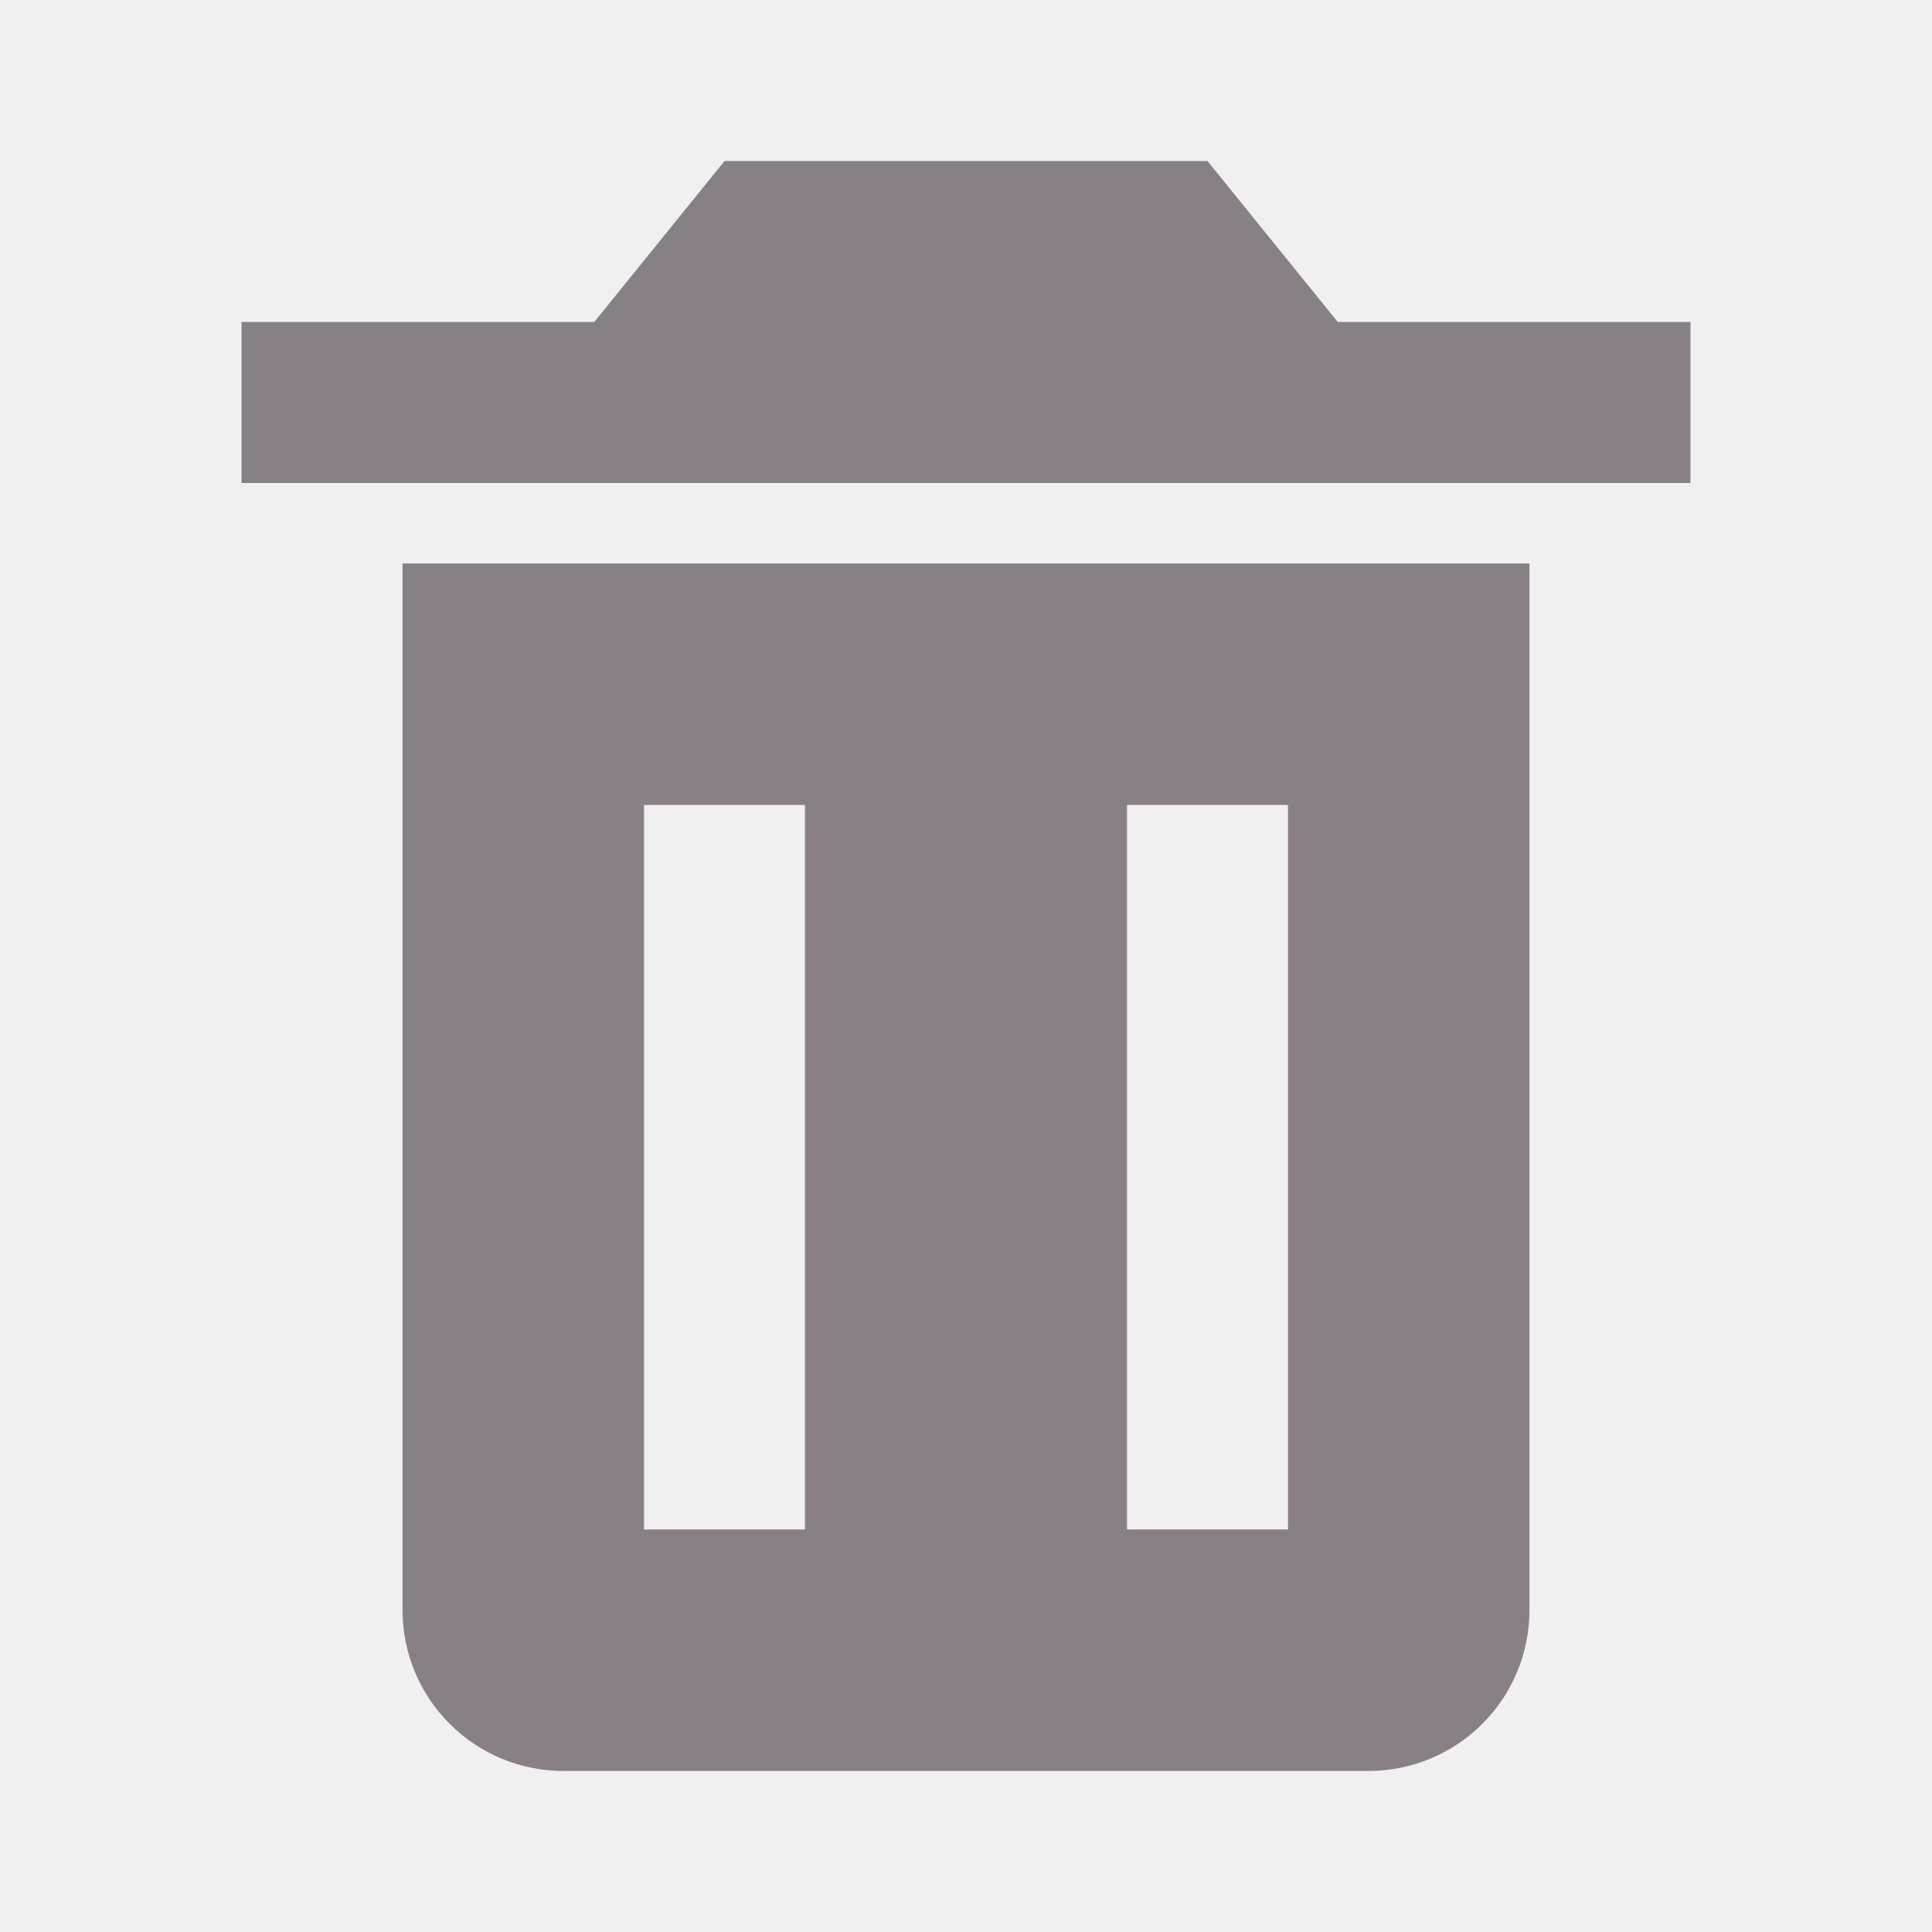
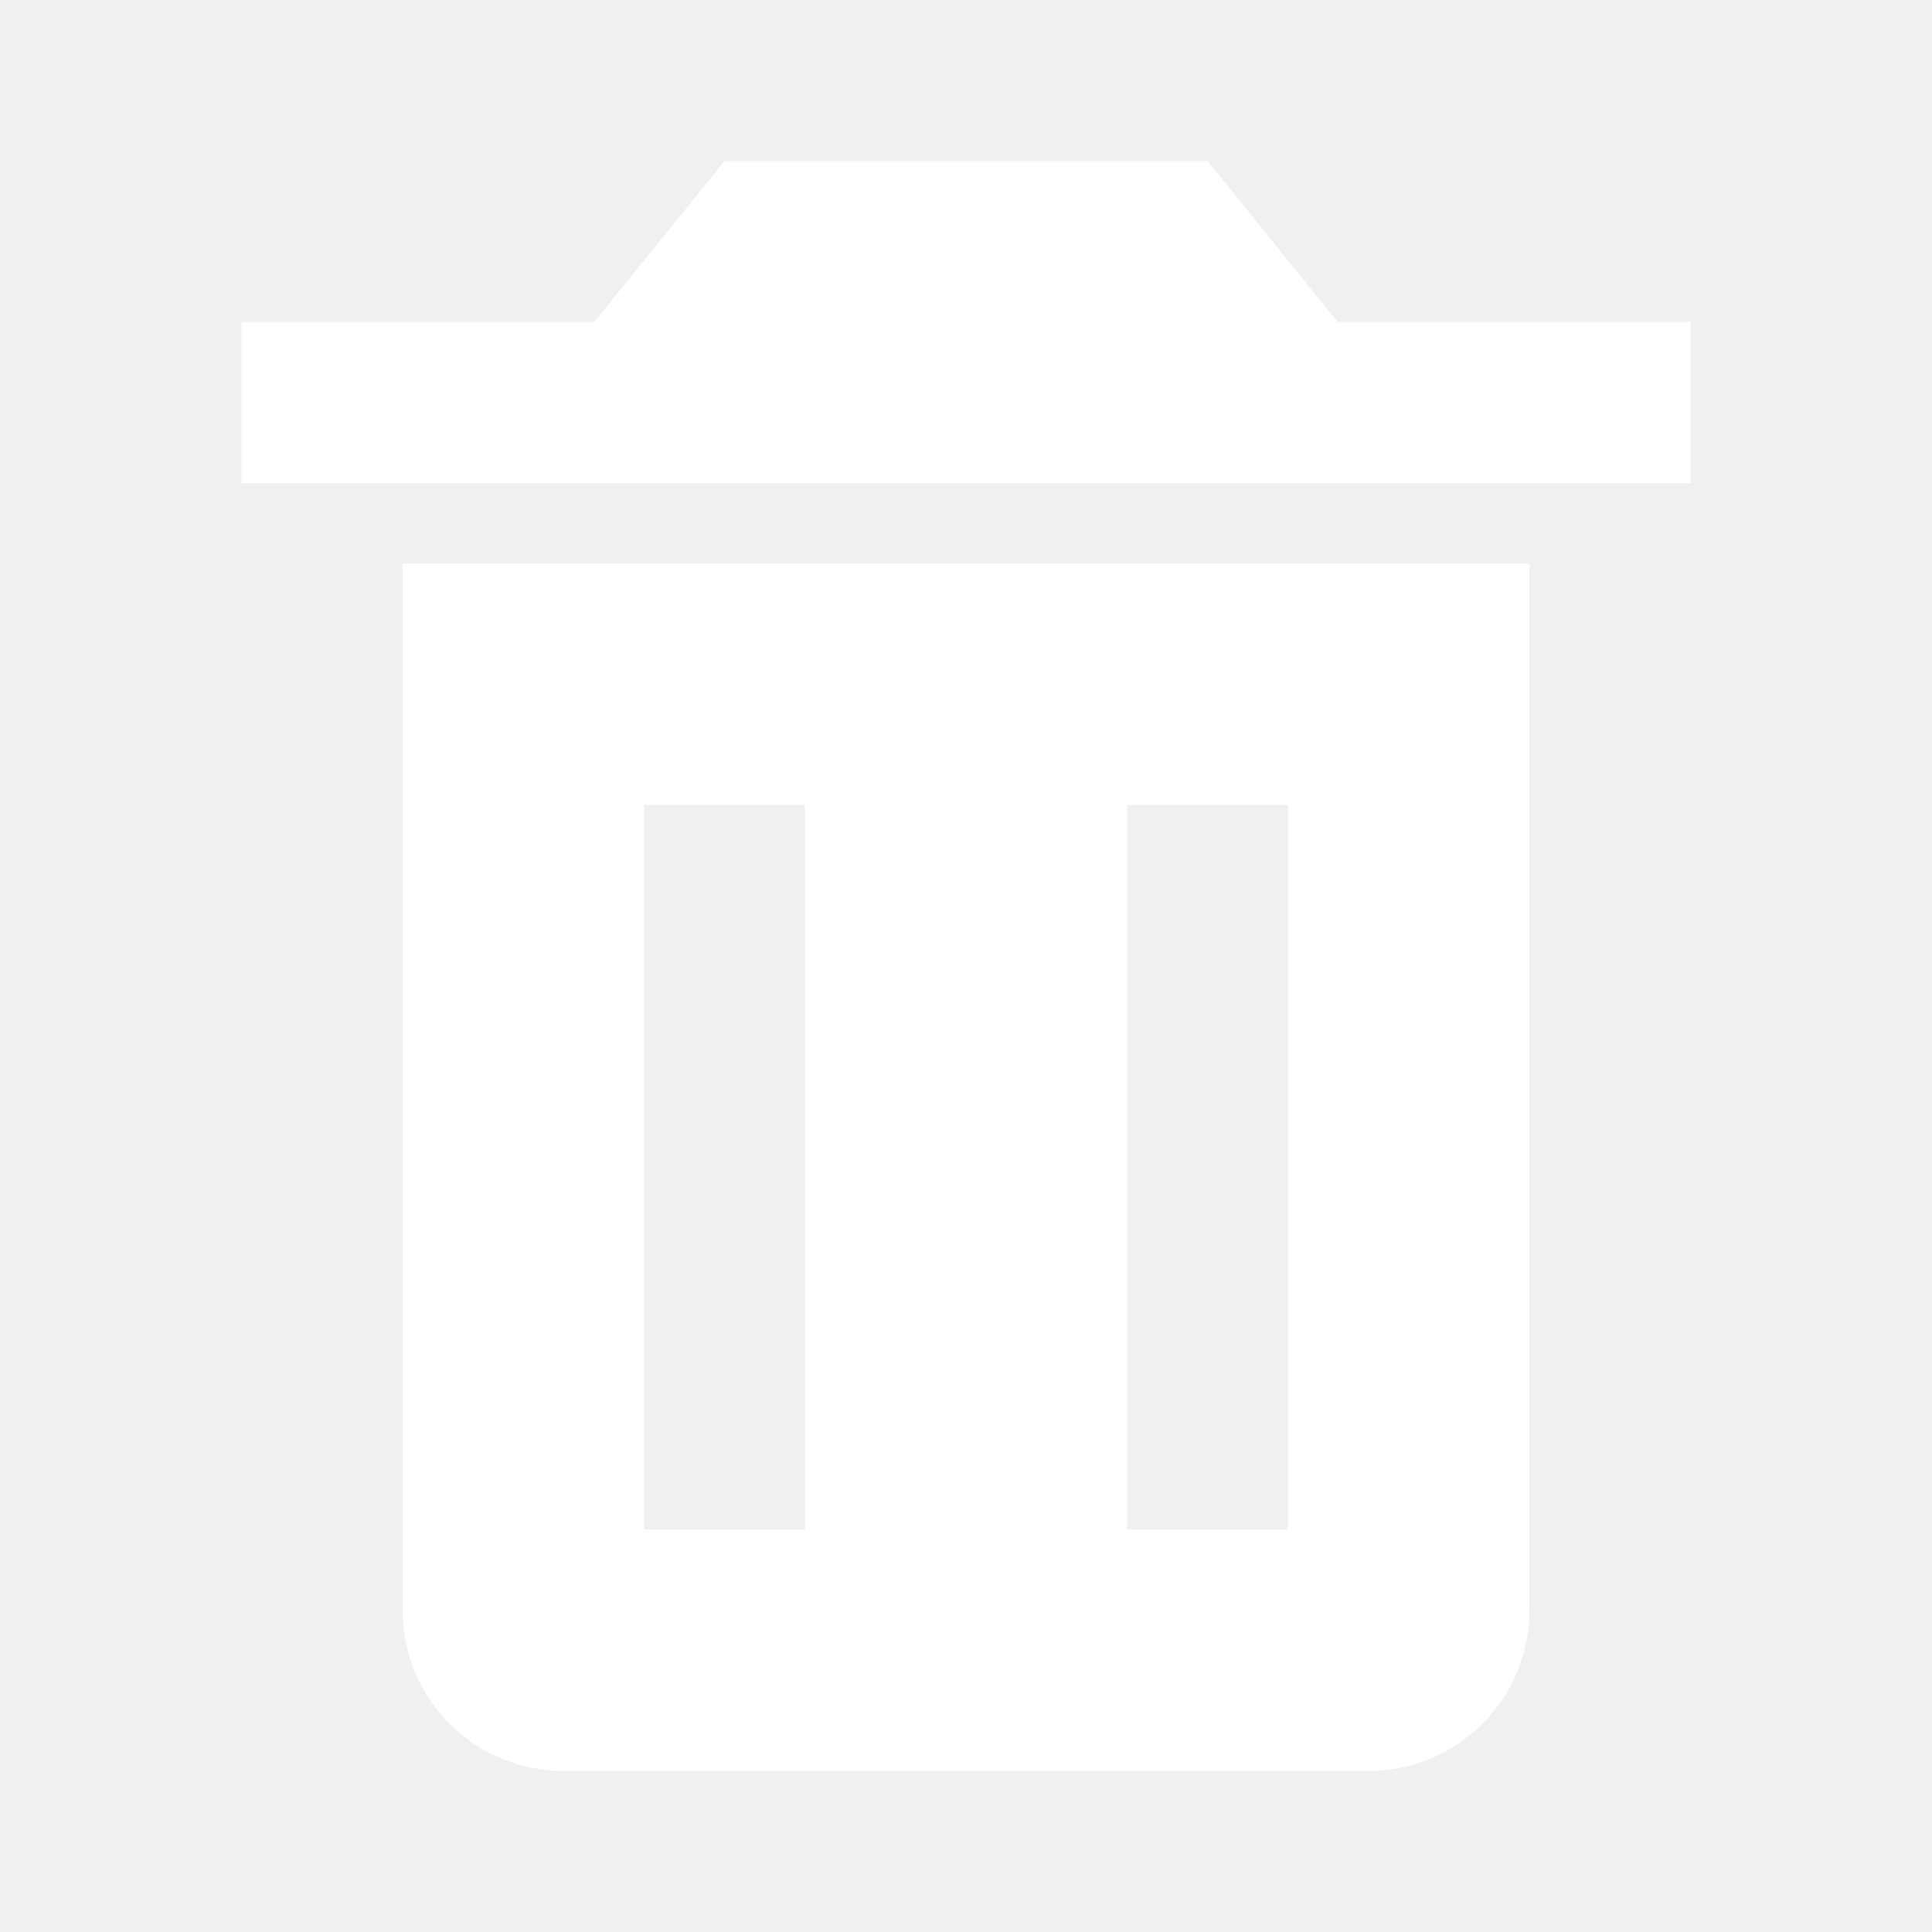
- <svg xmlns="http://www.w3.org/2000/svg" width="20" height="20" viewBox="0 0 20 20" fill="none">
-   <path d="M5 5.833H4.167V16.667C4.167 17.109 4.342 17.533 4.655 17.845C4.967 18.158 5.391 18.333 5.833 18.333H14.167C14.609 18.333 15.033 18.158 15.345 17.845C15.658 17.533 15.833 17.109 15.833 16.667V5.833H5ZM8.333 15.833H6.667V8.333H8.333V15.833ZM13.333 15.833H11.667V8.333H13.333V15.833ZM13.848 3.333L12.5 1.667H7.5L6.152 3.333H2.5V5H17.5V3.333H13.848Z" fill="#888087" />
+ <svg xmlns="http://www.w3.org/2000/svg" width="20" height="20" viewBox="0 0 20 20" fill="#000000">
+   <path d="M5 5.833H4.167V16.667C4.167 17.109 4.342 17.533 4.655 17.845C4.967 18.158 5.391 18.333 5.833 18.333H14.167C14.609 18.333 15.033 18.158 15.345 17.845C15.658 17.533 15.833 17.109 15.833 16.667V5.833H5ZM8.333 15.833H6.667V8.333H8.333V15.833ZM13.333 15.833H11.667V8.333H13.333V15.833ZM13.848 3.333L12.5 1.667H7.5L6.152 3.333H2.5V5H17.5V3.333H13.848Z" fill="#ffffff" />
</svg>
